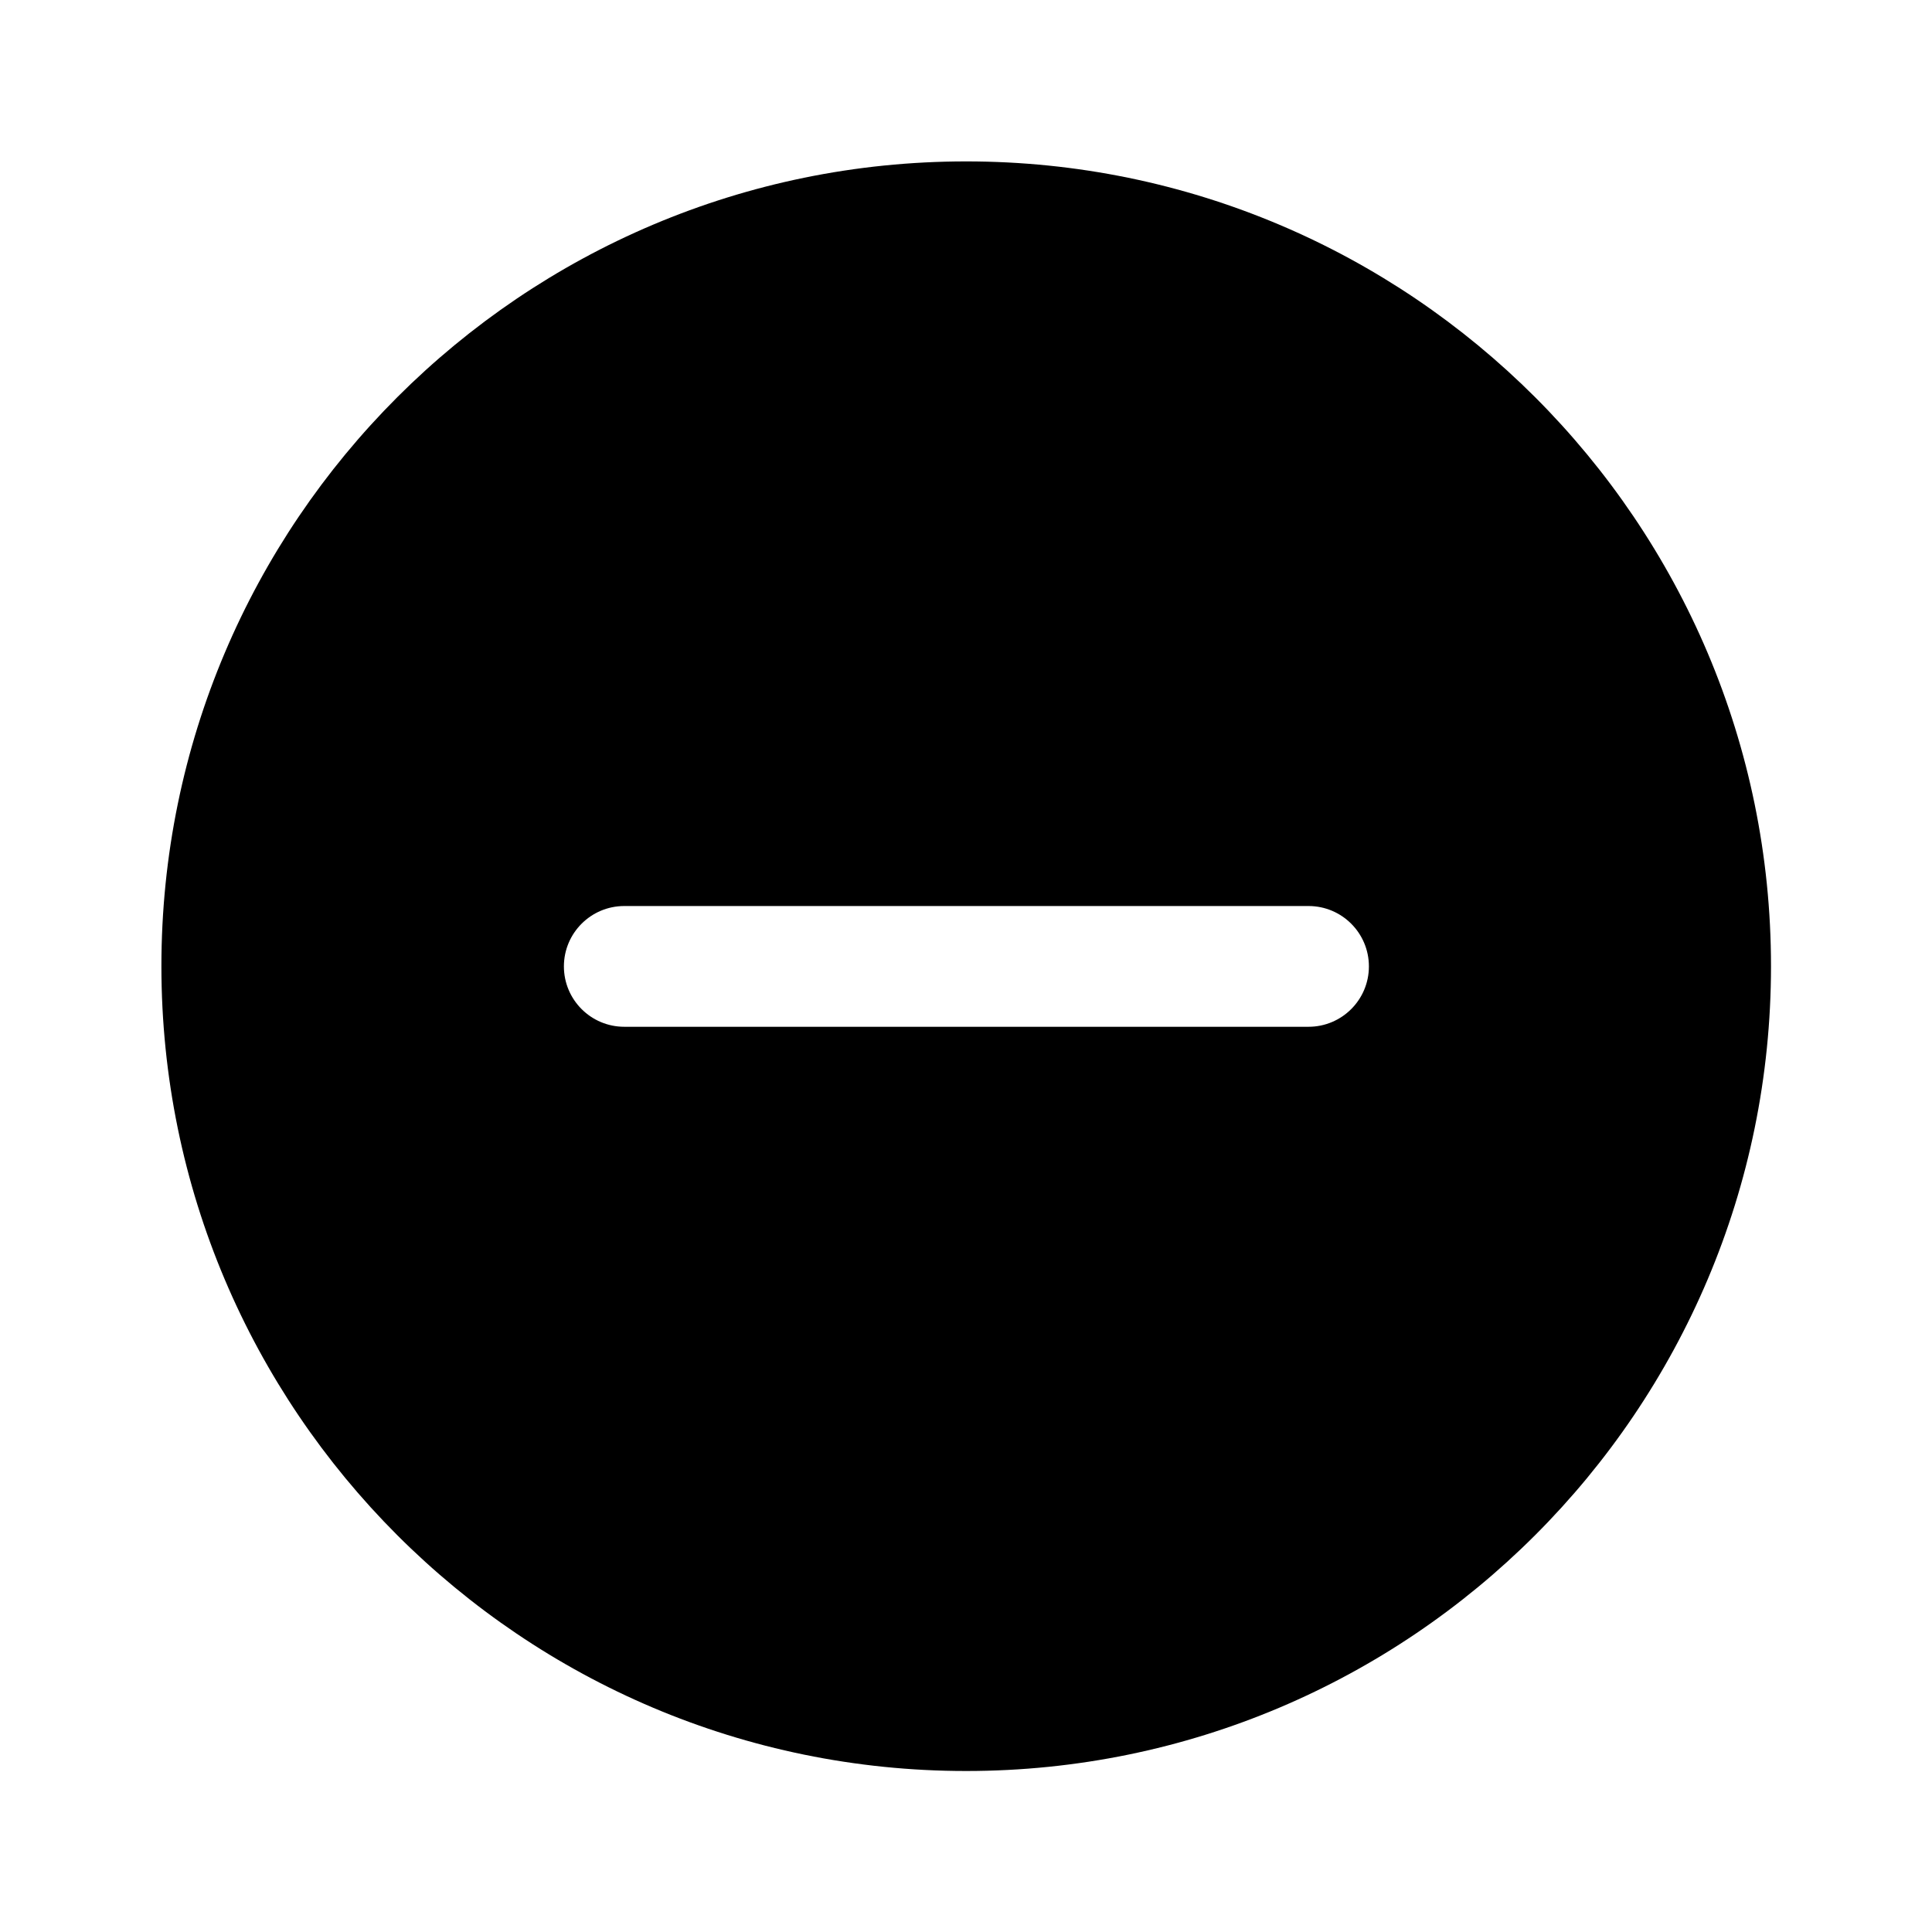
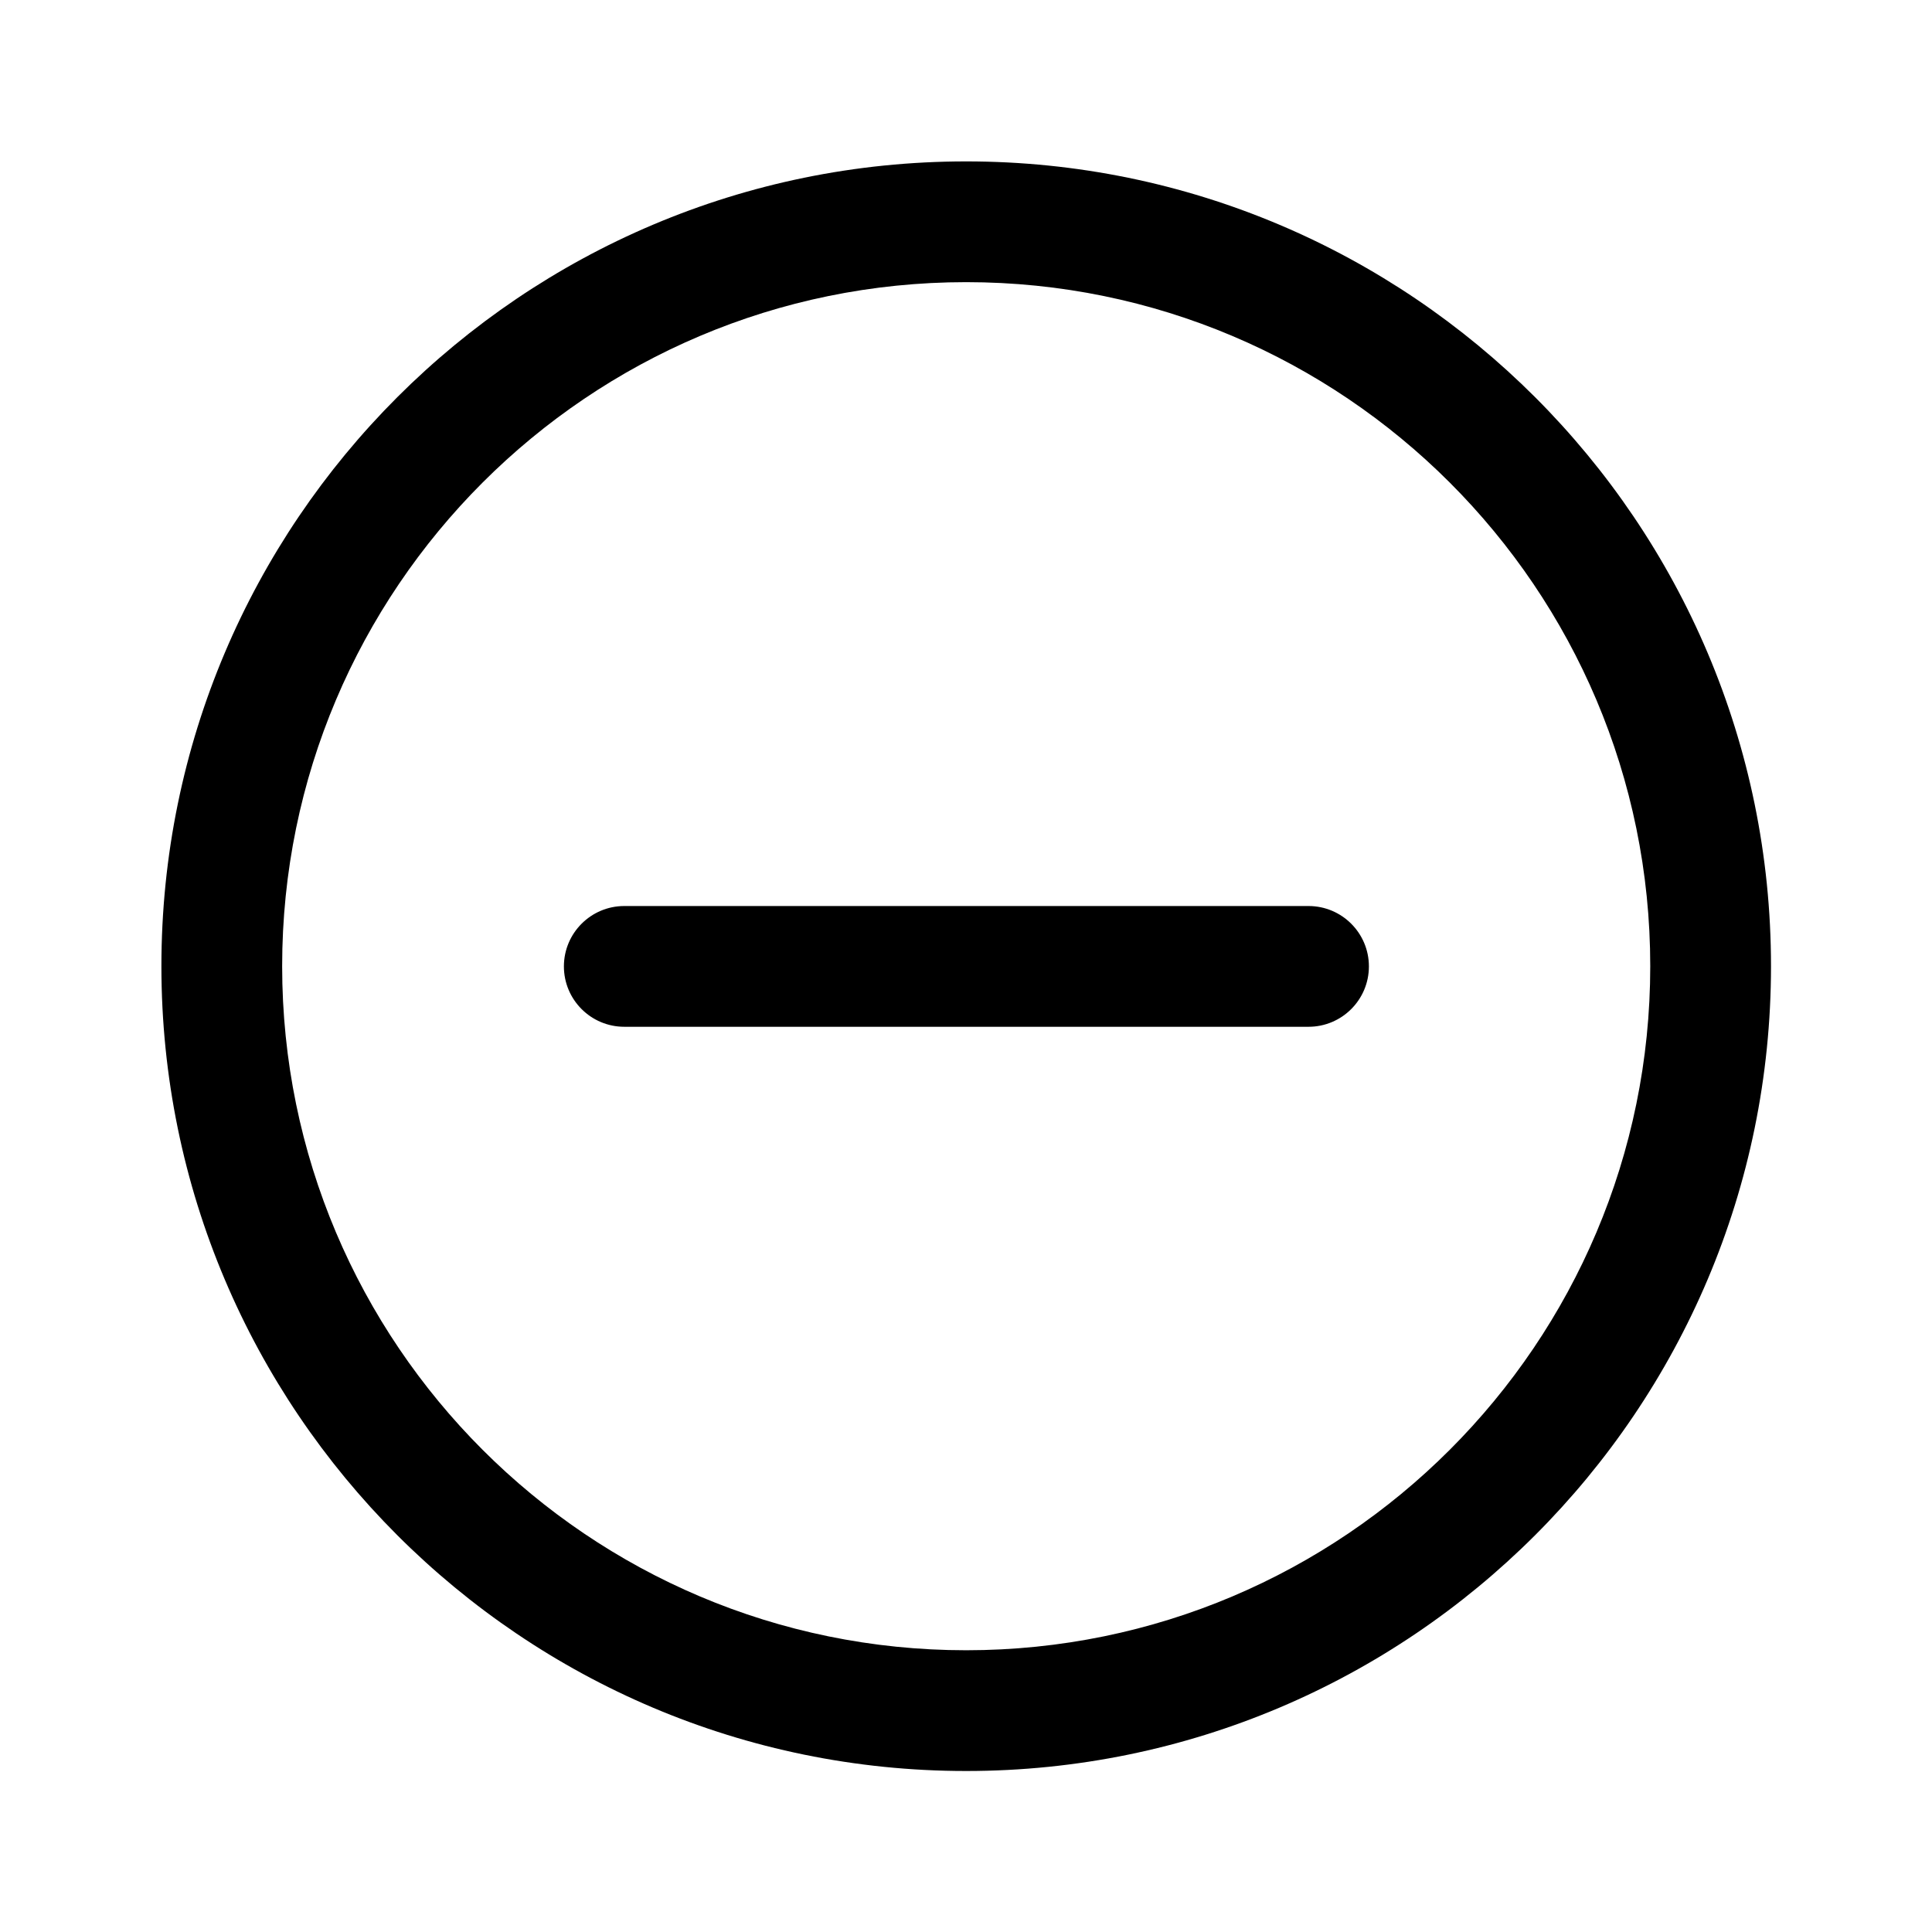
<svg xmlns="http://www.w3.org/2000/svg" clip-rule="evenodd" fill-rule="evenodd" stroke-linejoin="round" stroke-miterlimit="2" viewBox="0 0 24 24">
-   <path d="m12.002 2.005c5.518 0 9.998 4.48 9.998 9.997 0 5.518-4.48 9.998-9.998 9.998-5.517 0-9.997-4.48-9.997-9.998 0-5.517 4.48-9.997 9.997-9.997zm4.253 9.25h-8.5c-.414 0-.75.336-.75.75s.336.75.75.75h8.5c.414 0 .75-.336.75-.75s-.336-.75-.75-.75z" fill-rule="nonzero" />
+   <path d="m12.002 2.005c5.518 0 9.998 4.48 9.998 9.997 0 5.518-4.48 9.998-9.998 9.998-5.517 0-9.997-4.48-9.997-9.998 0-5.517 4.48-9.997 9.997-9.997zm0 1.5c-4.69 0-8.497 3.807-8.497 8.497s3.807 8.498 8.497 8.498 8.498-3.808 8.498-8.498-3.808-8.497-8.498-8.497zm4.253 7.75h-8.5c-.414 0-.75.336-.75.75s.336.75.75.75h8.5c.414 0 .75-.336.75-.75s-.336-.75-.75-.75z" fill-rule="nonzero" />
</svg>
